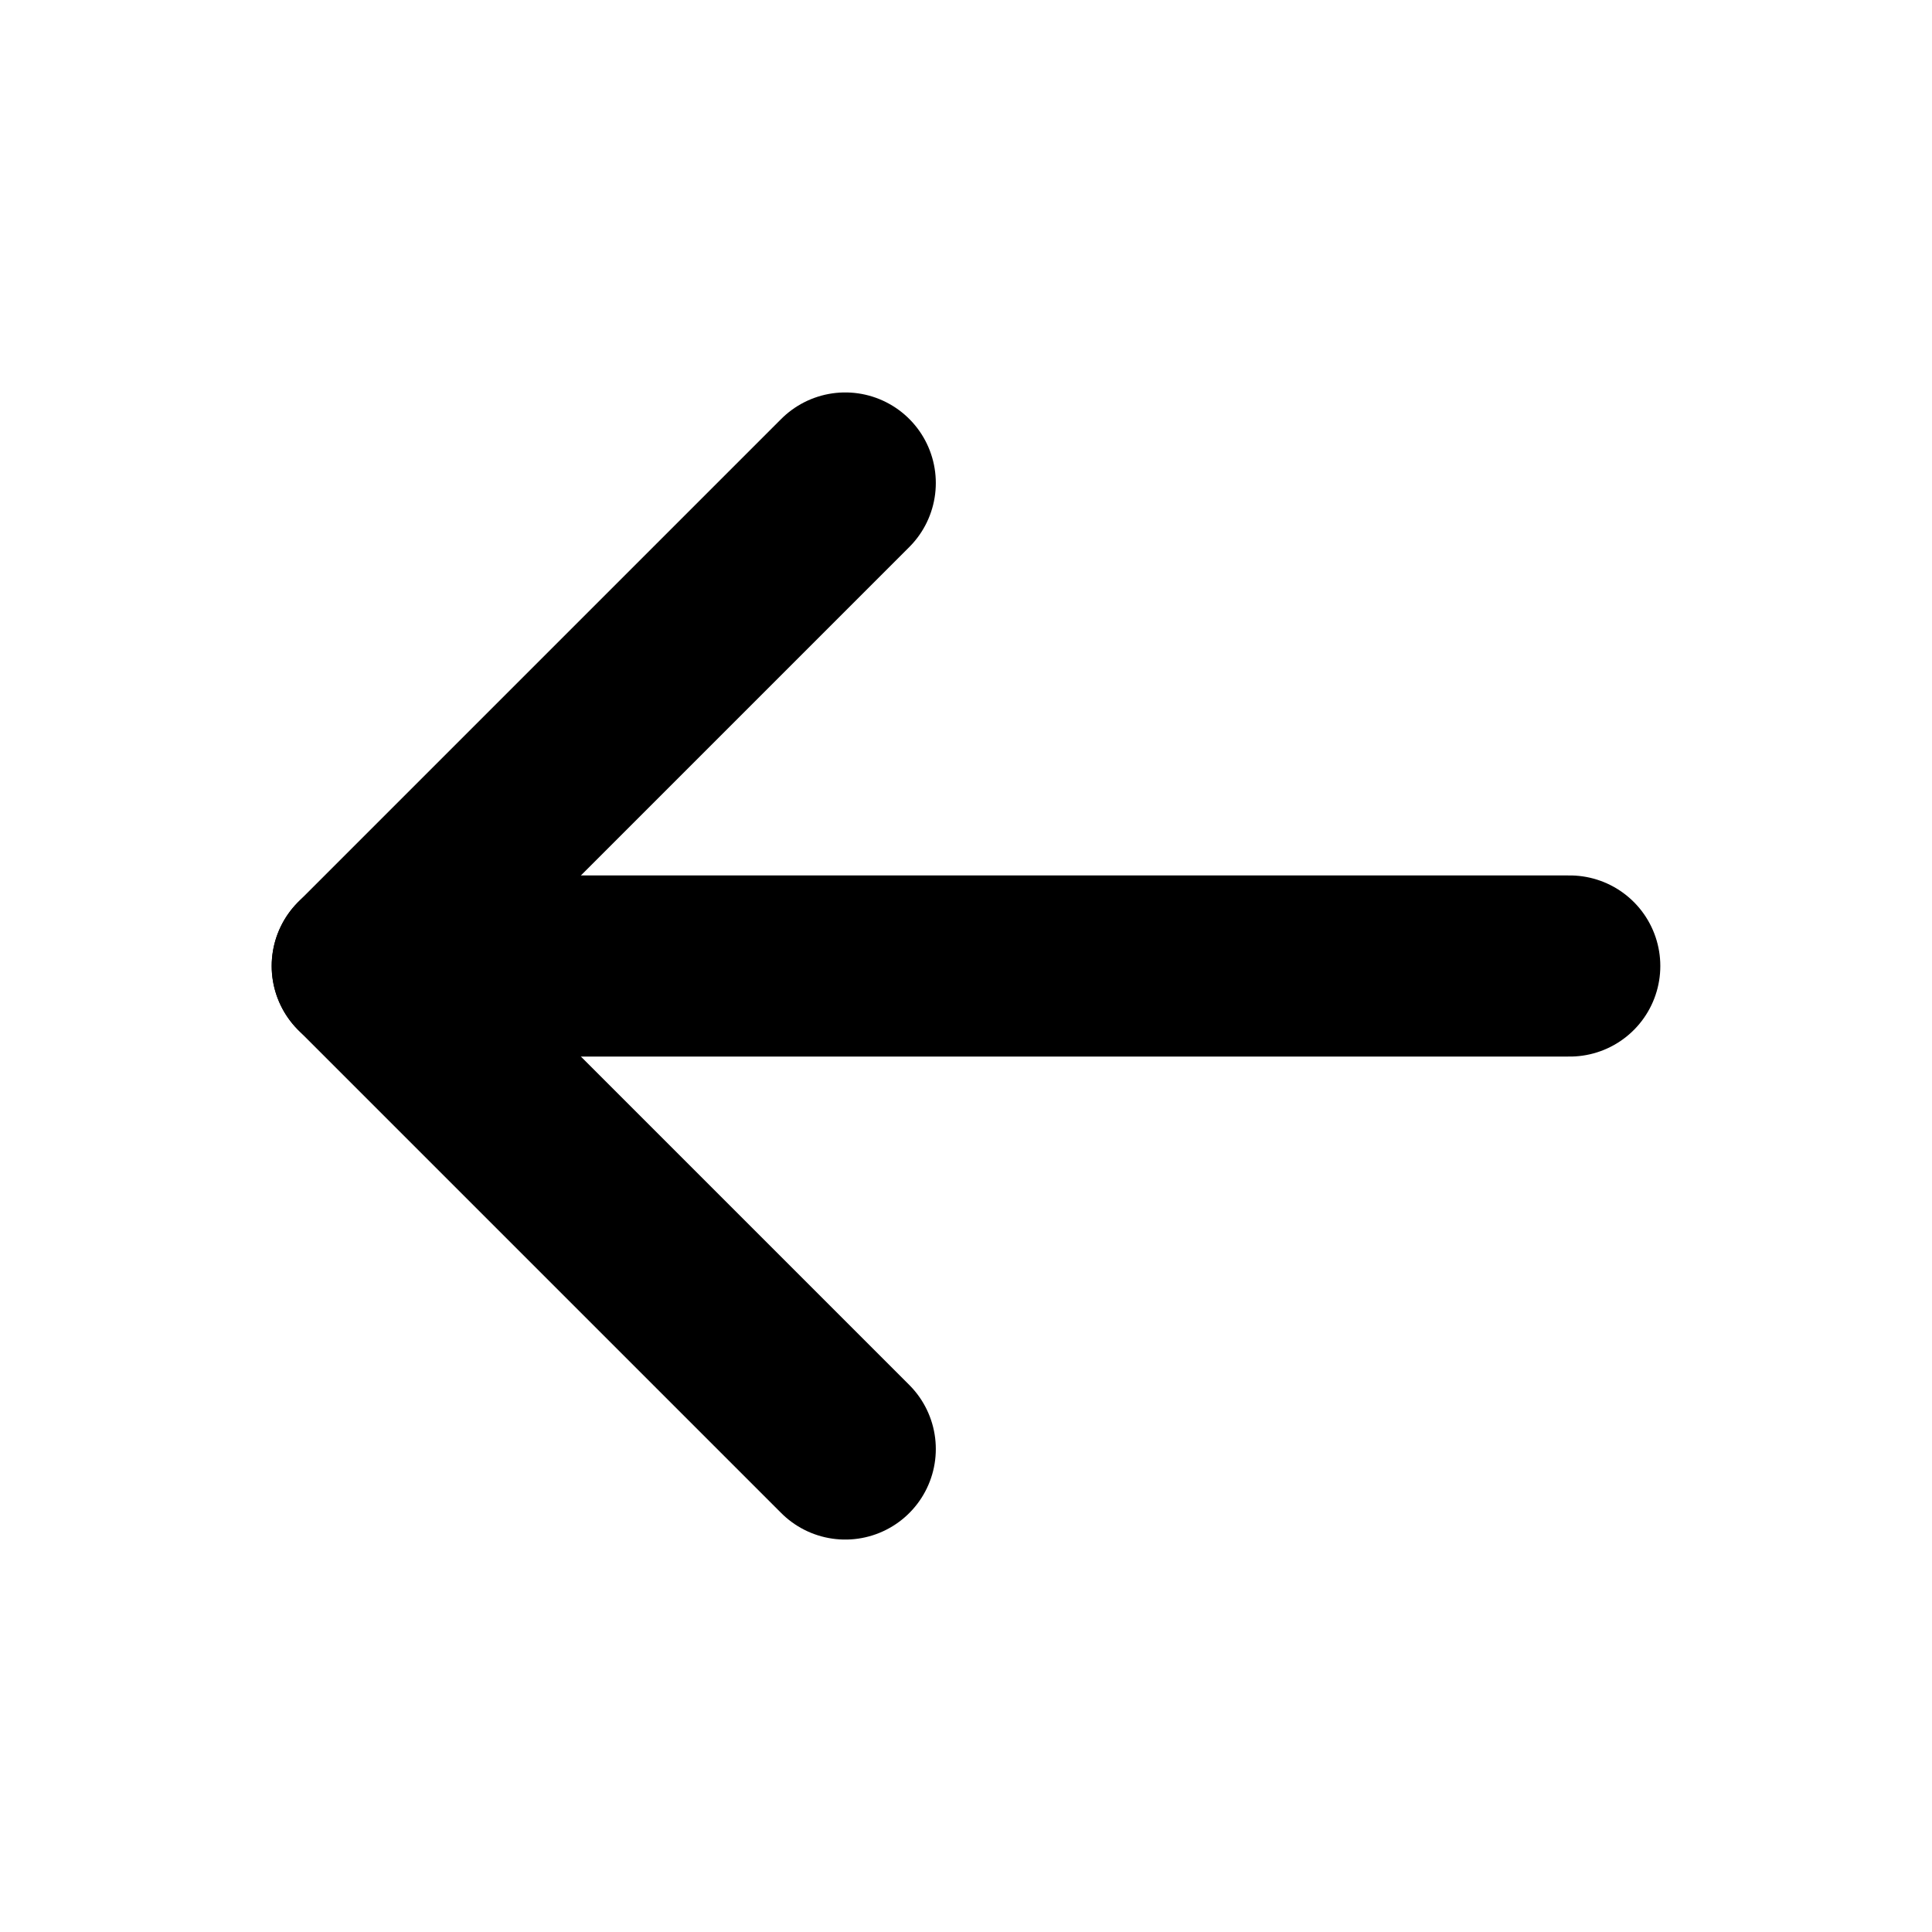
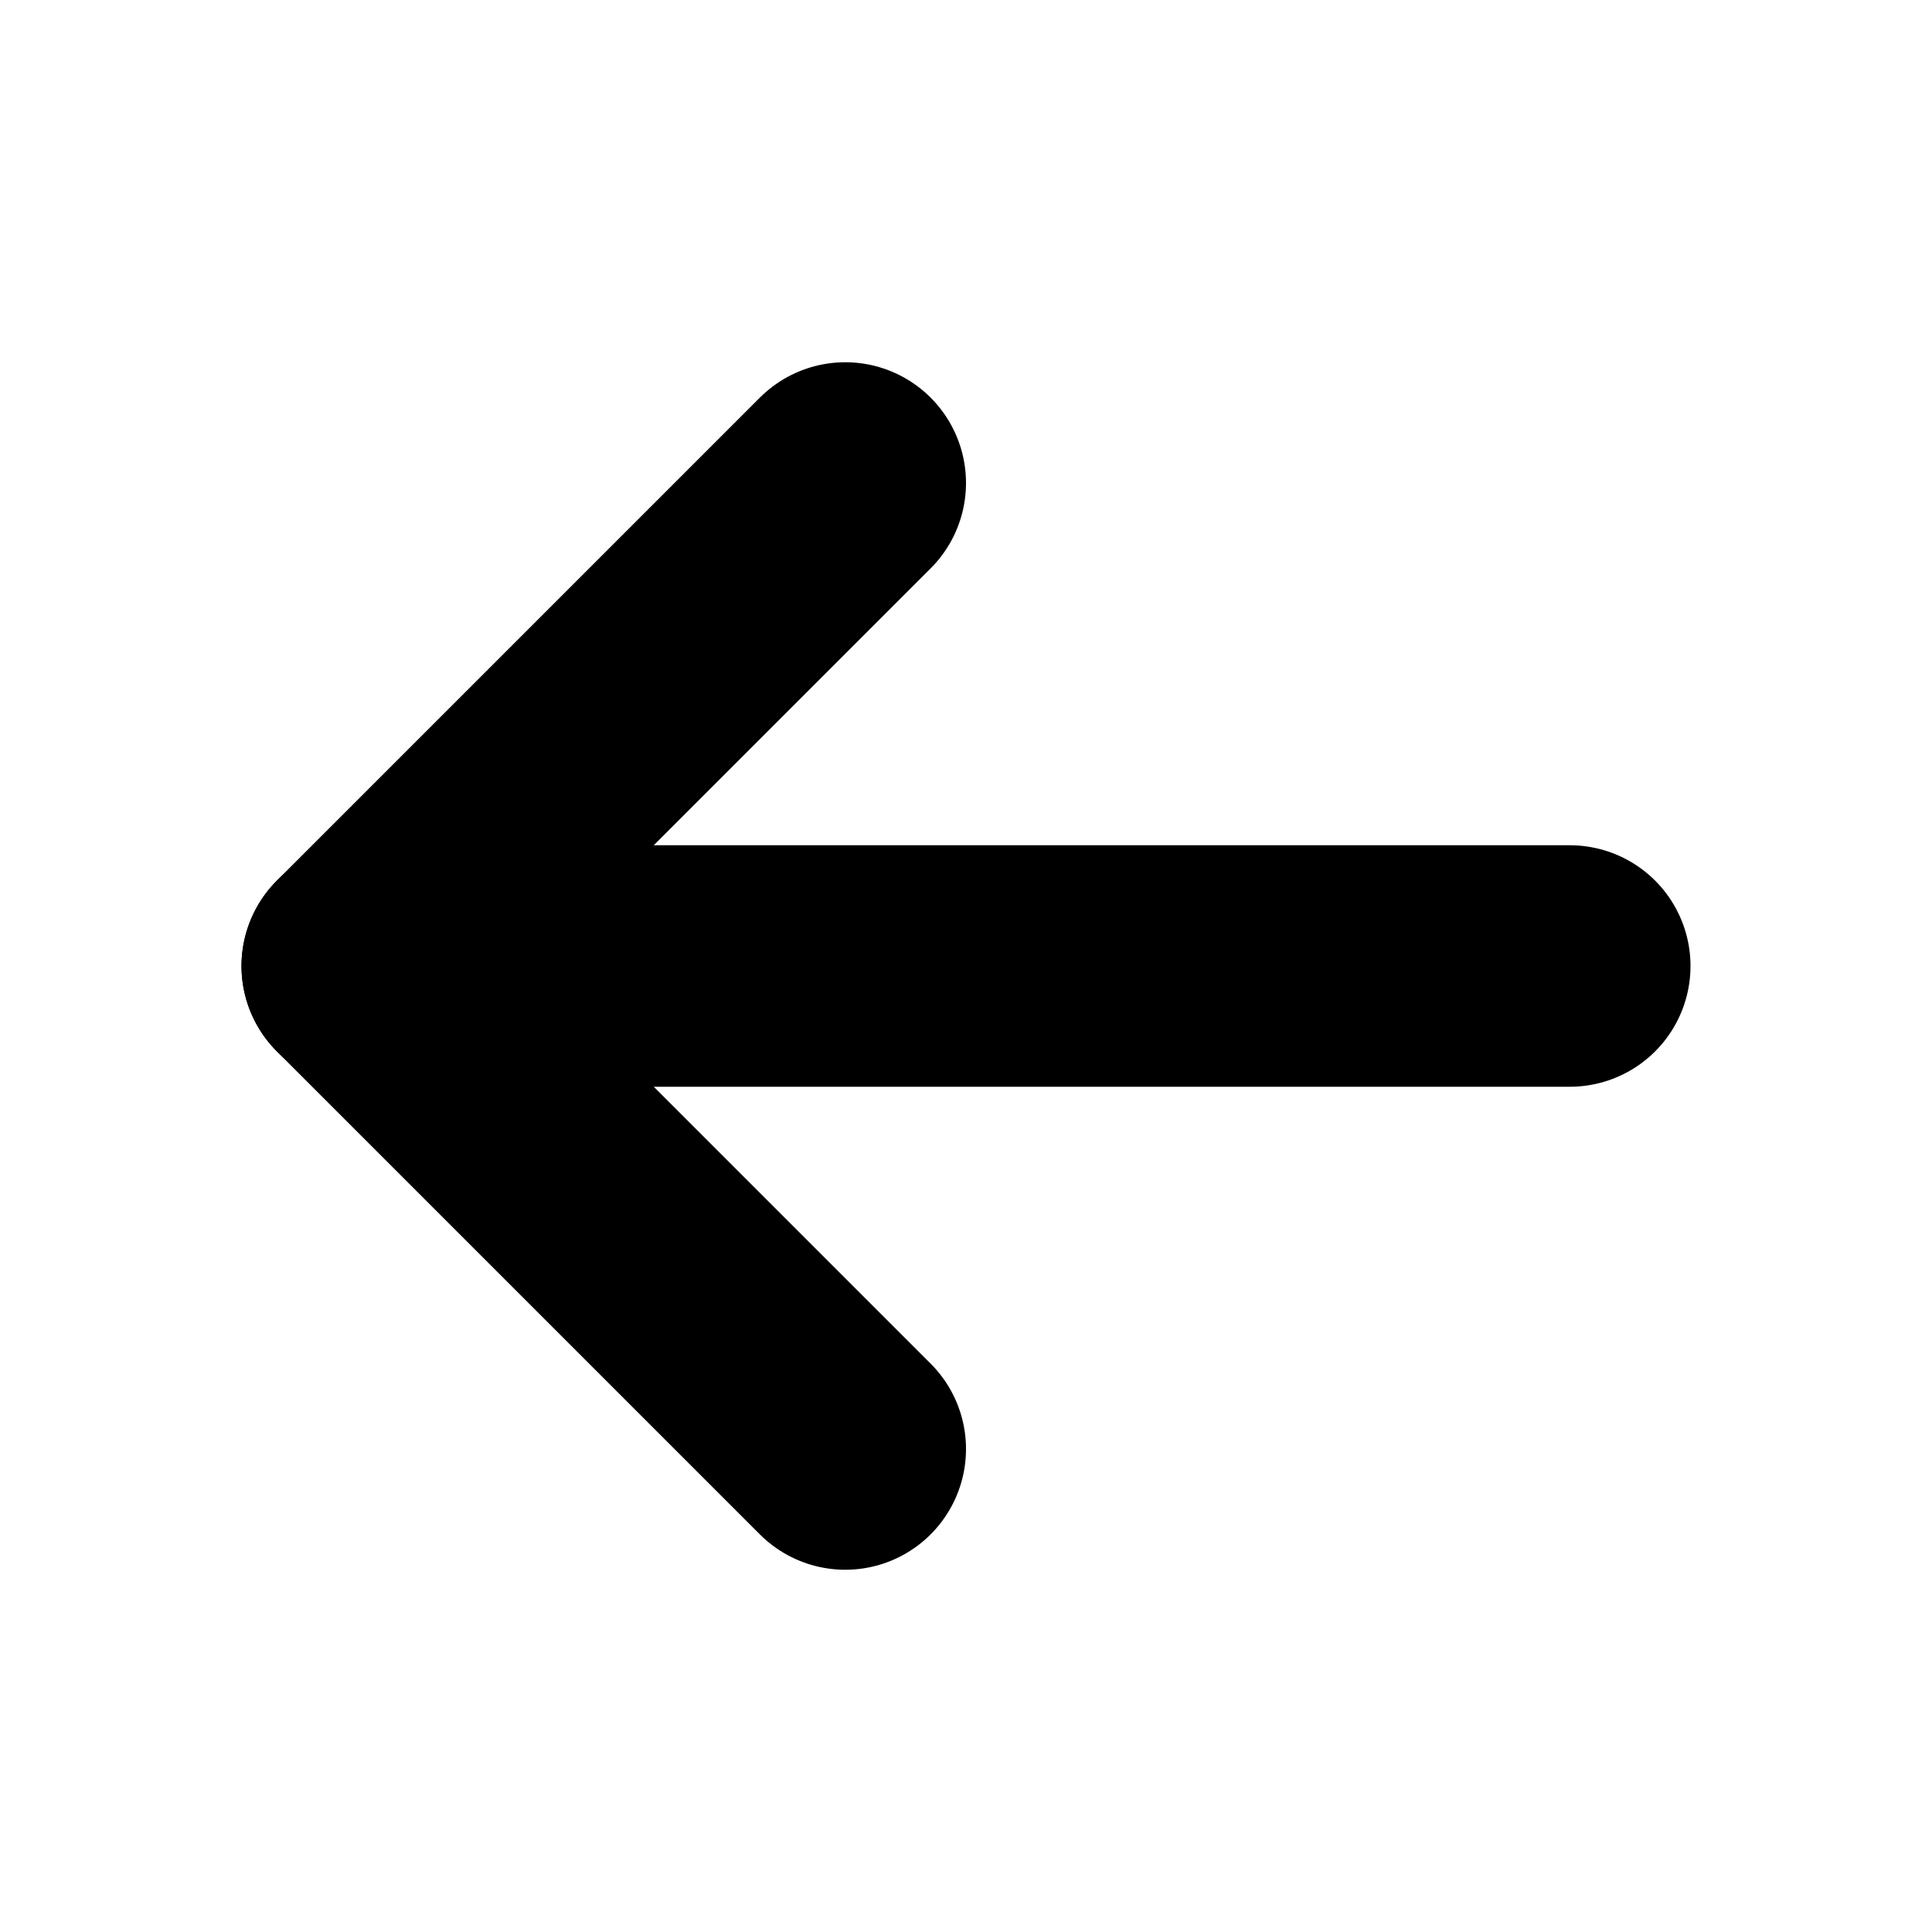
<svg xmlns="http://www.w3.org/2000/svg" viewBox="0 0 16 16">
-   <path d="M3 8 L13 8" fill="none" stroke="currentColor" stroke-width="1.5" stroke-linecap="round" stroke-linejoin="round" />
-   <path d="M7 4 L3 8 L7 12" fill="none" stroke="currentColor" stroke-width="1.5" stroke-linecap="round" stroke-linejoin="round" />
+   <path d="M3 8 L13 8" fill="none" stroke="currentColor" stroke-width="2" stroke-linecap="round" stroke-linejoin="round" />
+   <path d="M7 4 L3 8 L7 12" fill="none" stroke="currentColor" stroke-width="2" stroke-linecap="round" stroke-linejoin="round" />
</svg>
